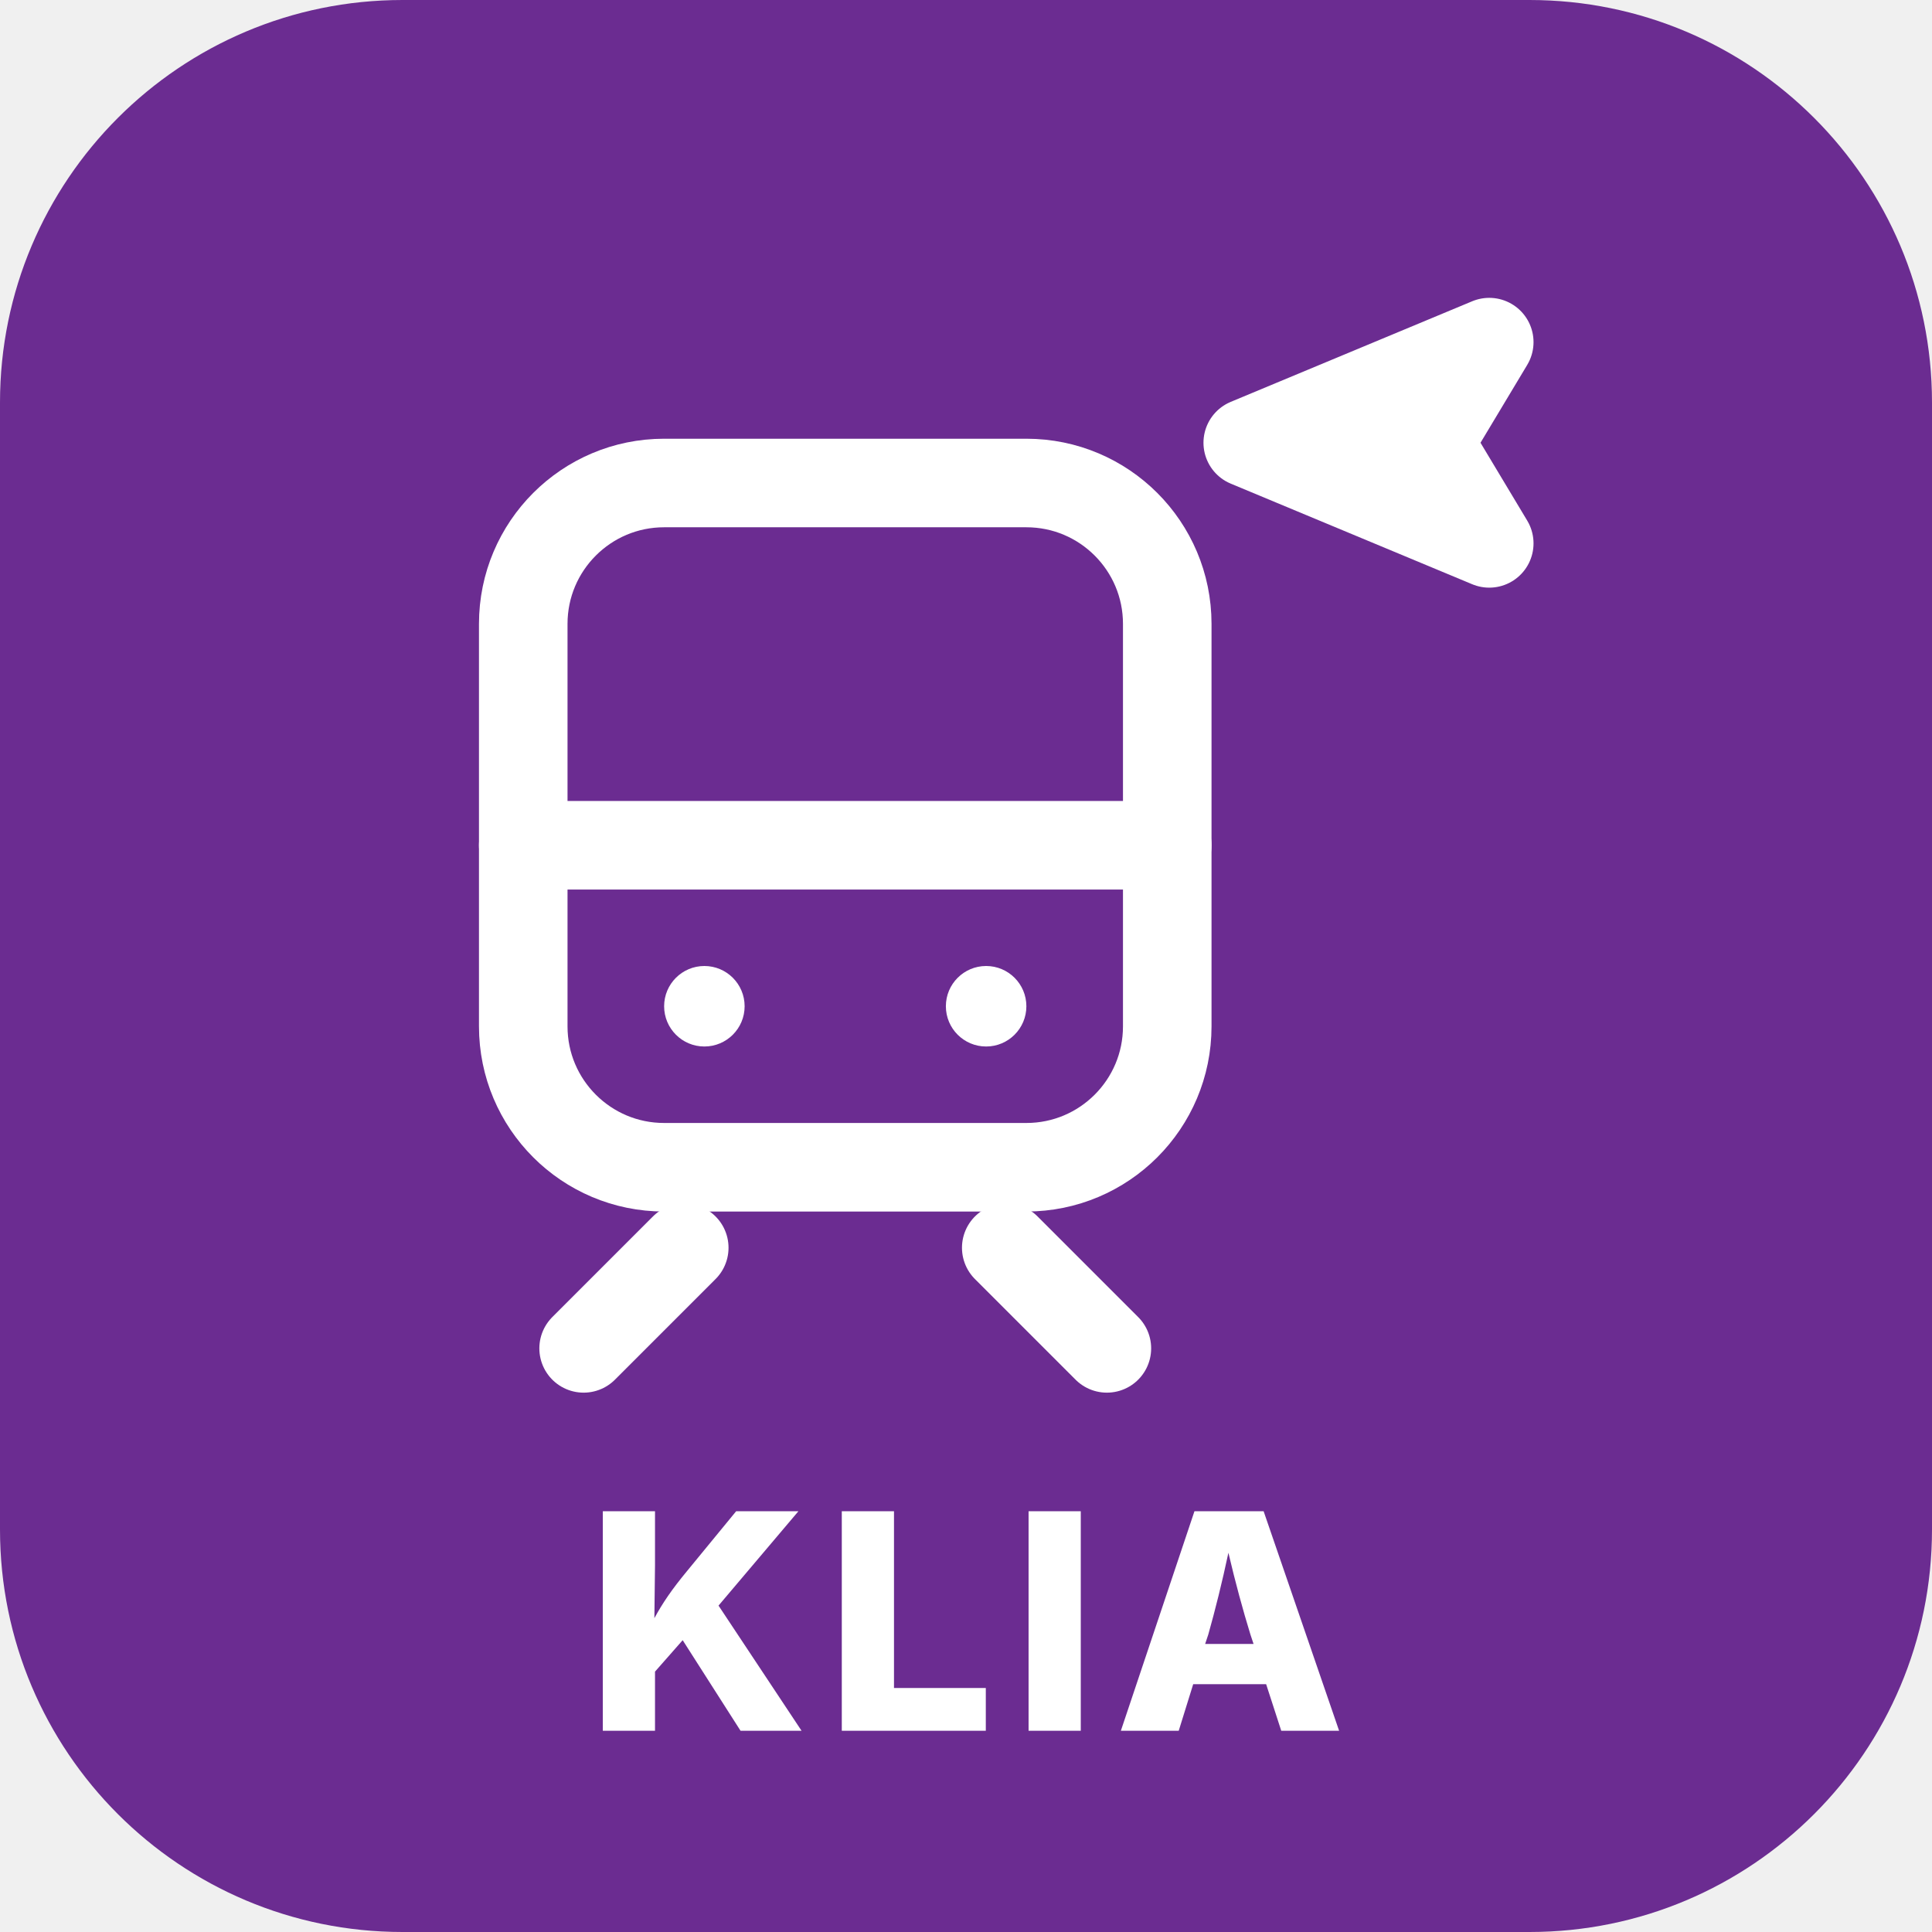
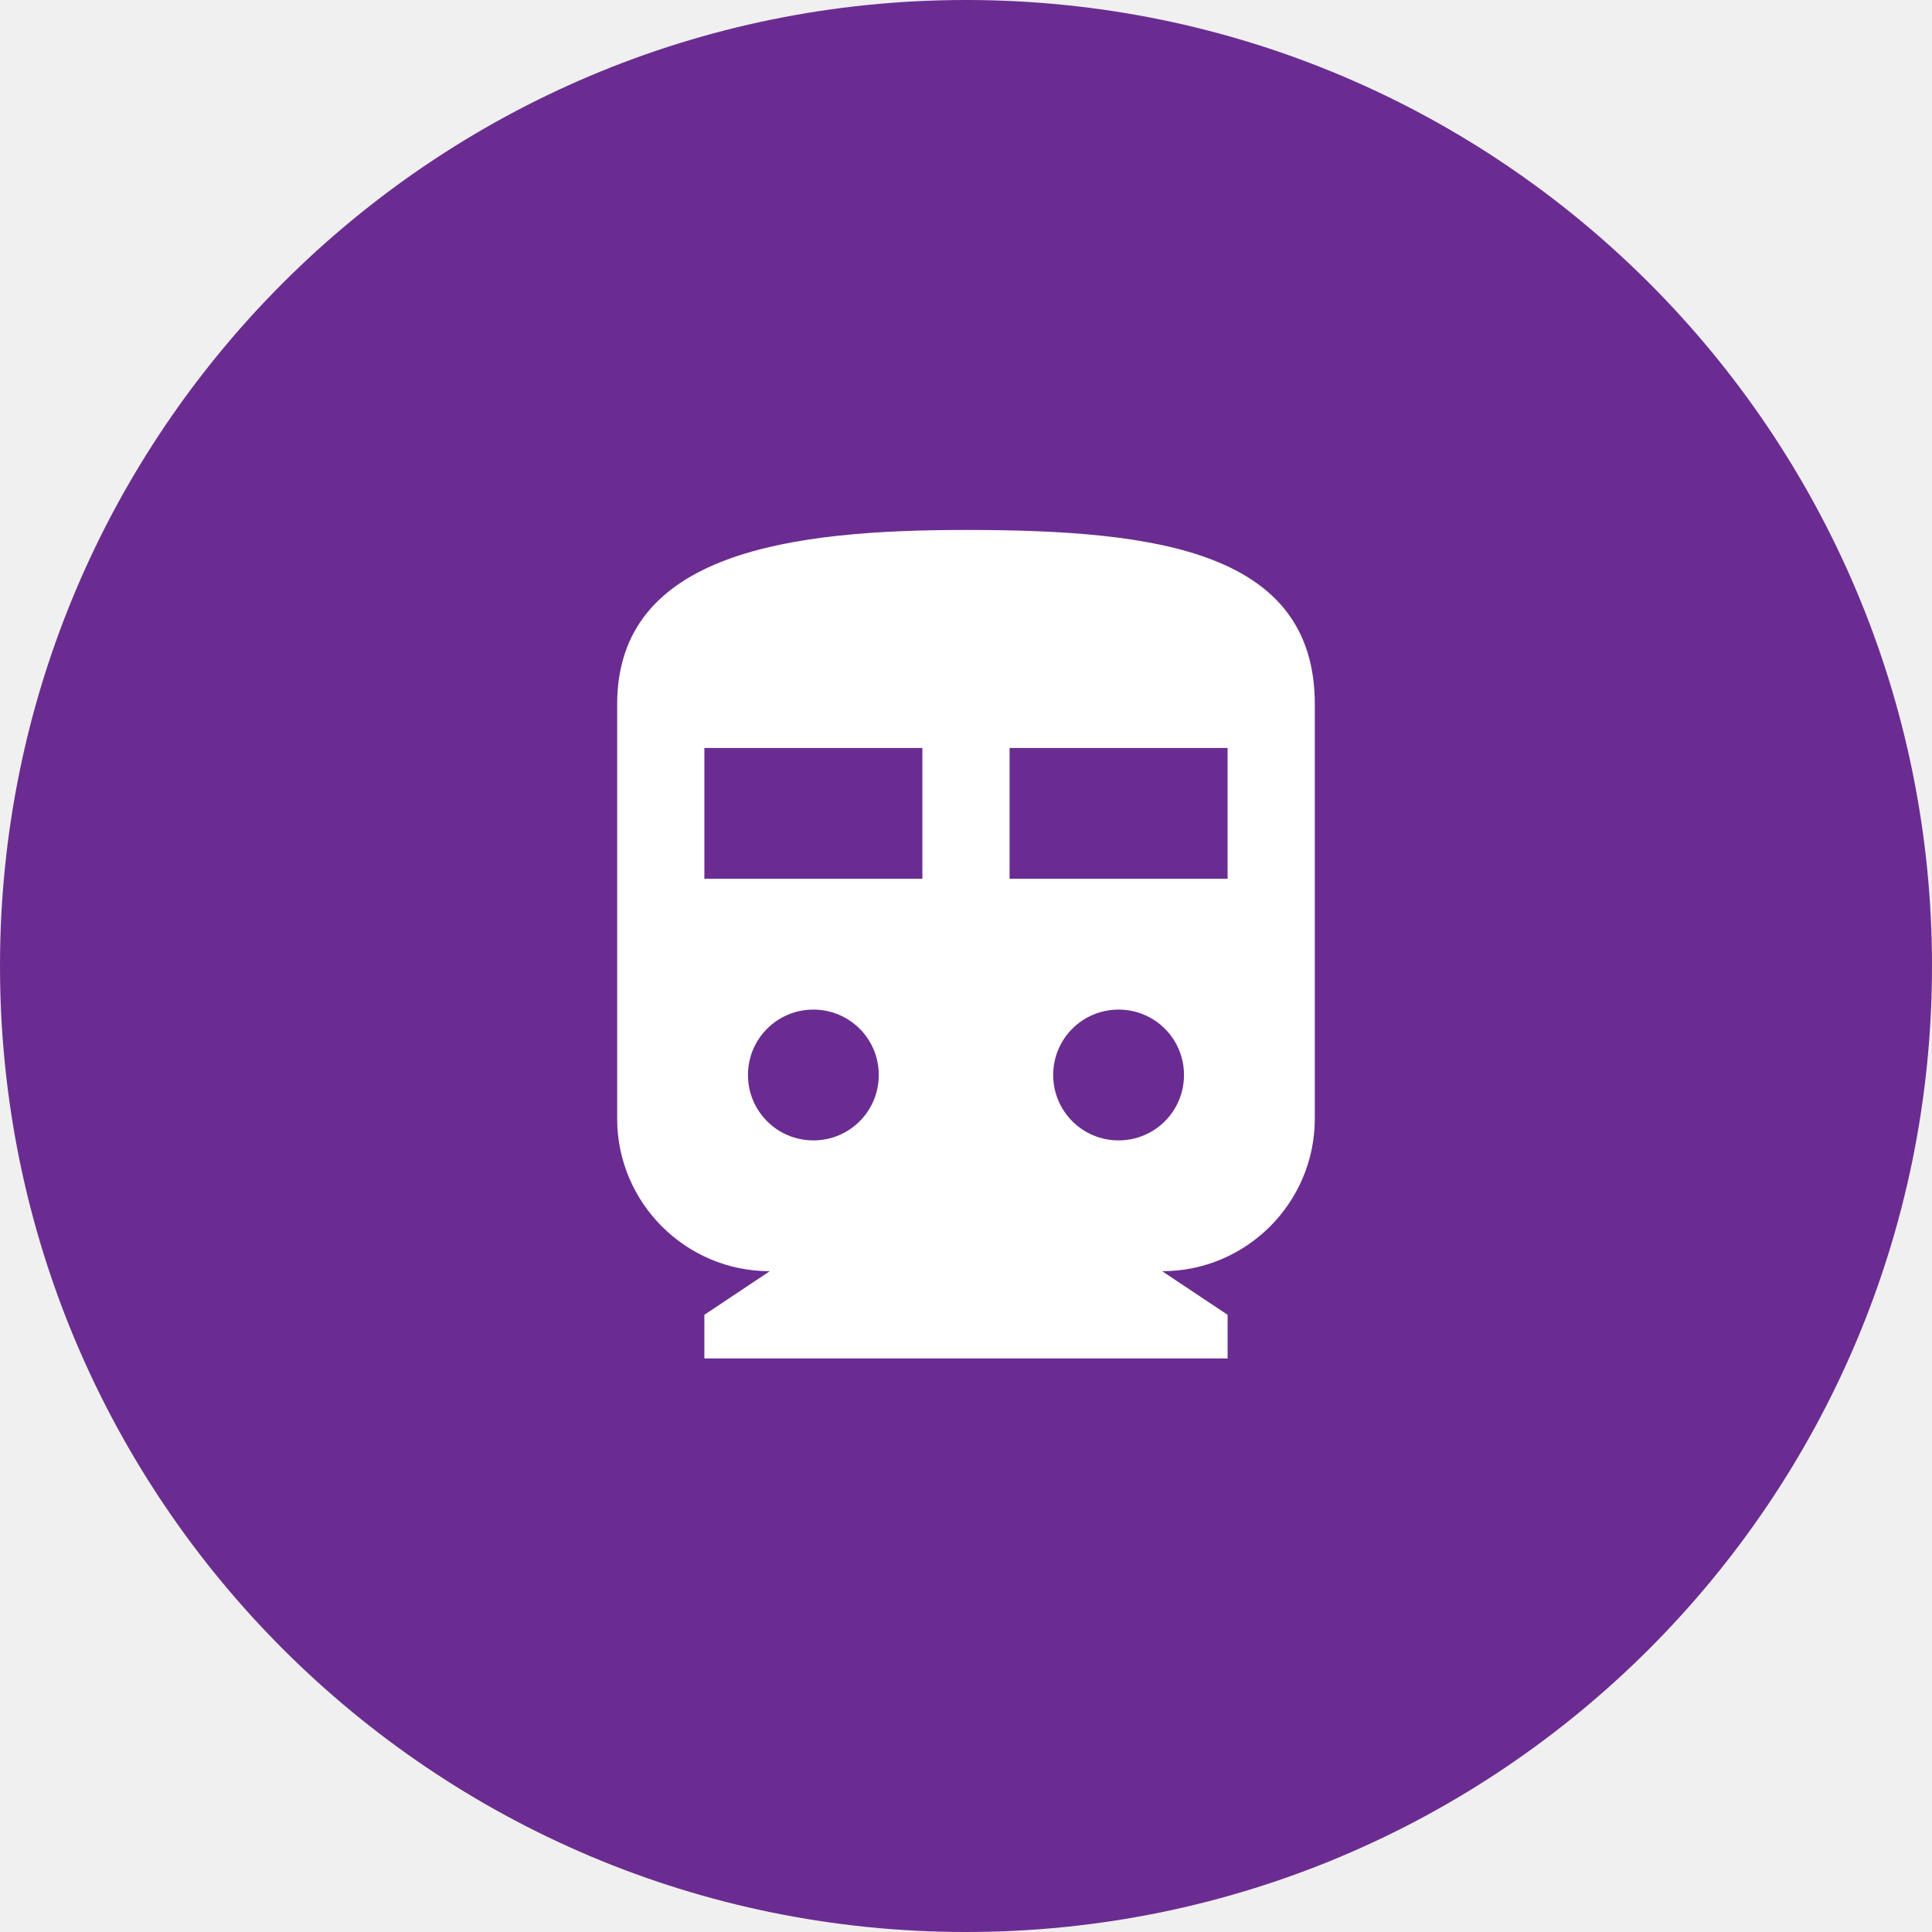
<svg xmlns="http://www.w3.org/2000/svg" viewBox="0 0 48 48" width="48" height="48" role="img" aria-label="ERL KLIA Ekspres">
-   <rect width="48" height="48" rx="10" fill="#6B2C91" />
-   <g fill="none" stroke="#FFFFFF" color="#FFFFFF" stroke-width="2.2" stroke-linecap="round" stroke-linejoin="round">
-     <rect x="13" y="12" width="16" height="17" rx="3.5" />
-     <path d="M13 21h16M17 31l-2.5 2.5M25 31l2.5 2.5" />
-     <circle cx="17.5" cy="25" r="1" fill="currentColor" stroke="none" />
-     <circle cx="24.5" cy="25" r="1" fill="currentColor" stroke="none" />
-     <path d="M31 11l6-2.5-1.5 2.5 1.5 2.5z" fill="currentColor" />
-   </g>
-   <text x="24" y="43" text-anchor="middle" font-family="Inter, 'Segoe UI', Roboto, Arial, sans-serif" font-size="7.5" font-weight="800" letter-spacing="0.4" fill="#FFFFFF">KLIA</text>
+   <circle cx="24" cy="24" r="24" fill="#6B2C91" />
+   <path transform="translate(11 11) scale(1.0833)" fill="#FFFFFF" d="M12,2C8,2,4,2.5,4,6v9.5C4,17.43,5.57,19,7.5,19L6,20v1h12v-1l-1.5-1c1.93,0,3.5-1.57,3.5-3.5V6C20,2.5,16.42,2,12,2z M8.5,16C7.67,16,7,15.33,7,14.5S7.67,13,8.5,13s1.5,0.67,1.5,1.5S9.33,16,8.5,16z M11,10H6V7h5V10z M15.5,16 c-0.83,0-1.5-0.67-1.5-1.5s0.67-1.5,1.5-1.5s1.5,0.67,1.5,1.5S16.33,16,15.5,16z M18,10h-5V7h5V10z" />
</svg>
